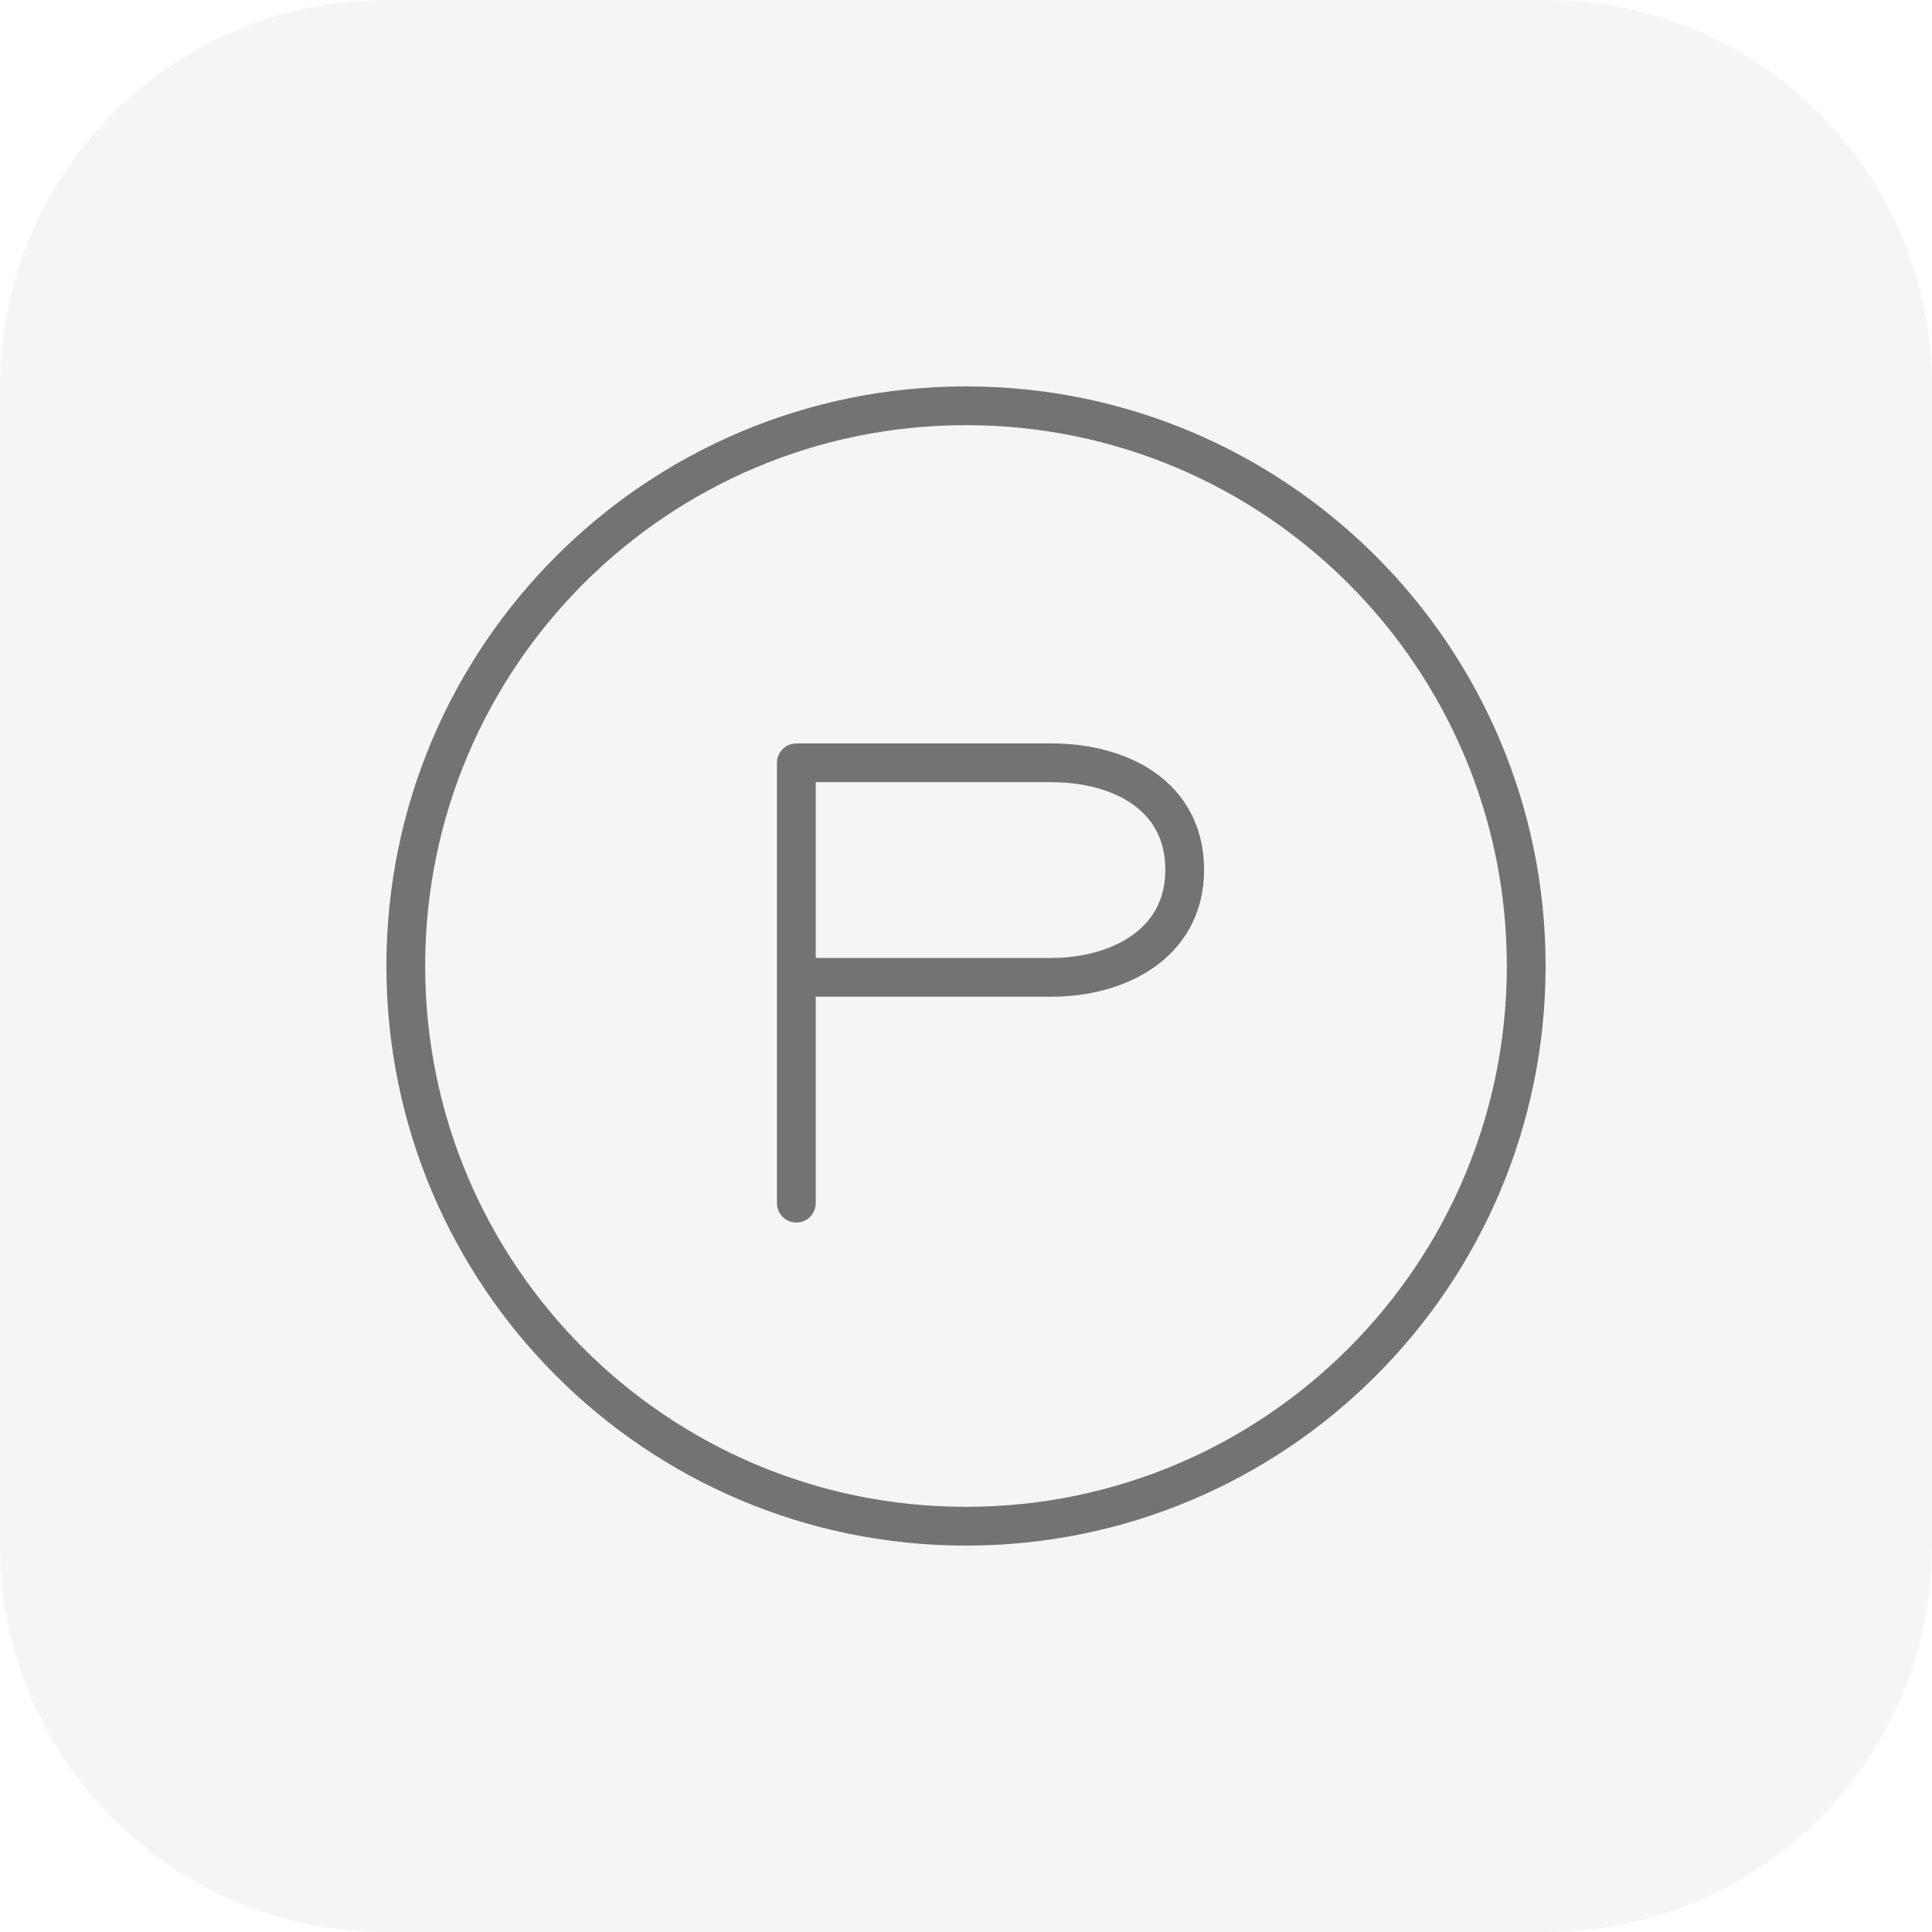
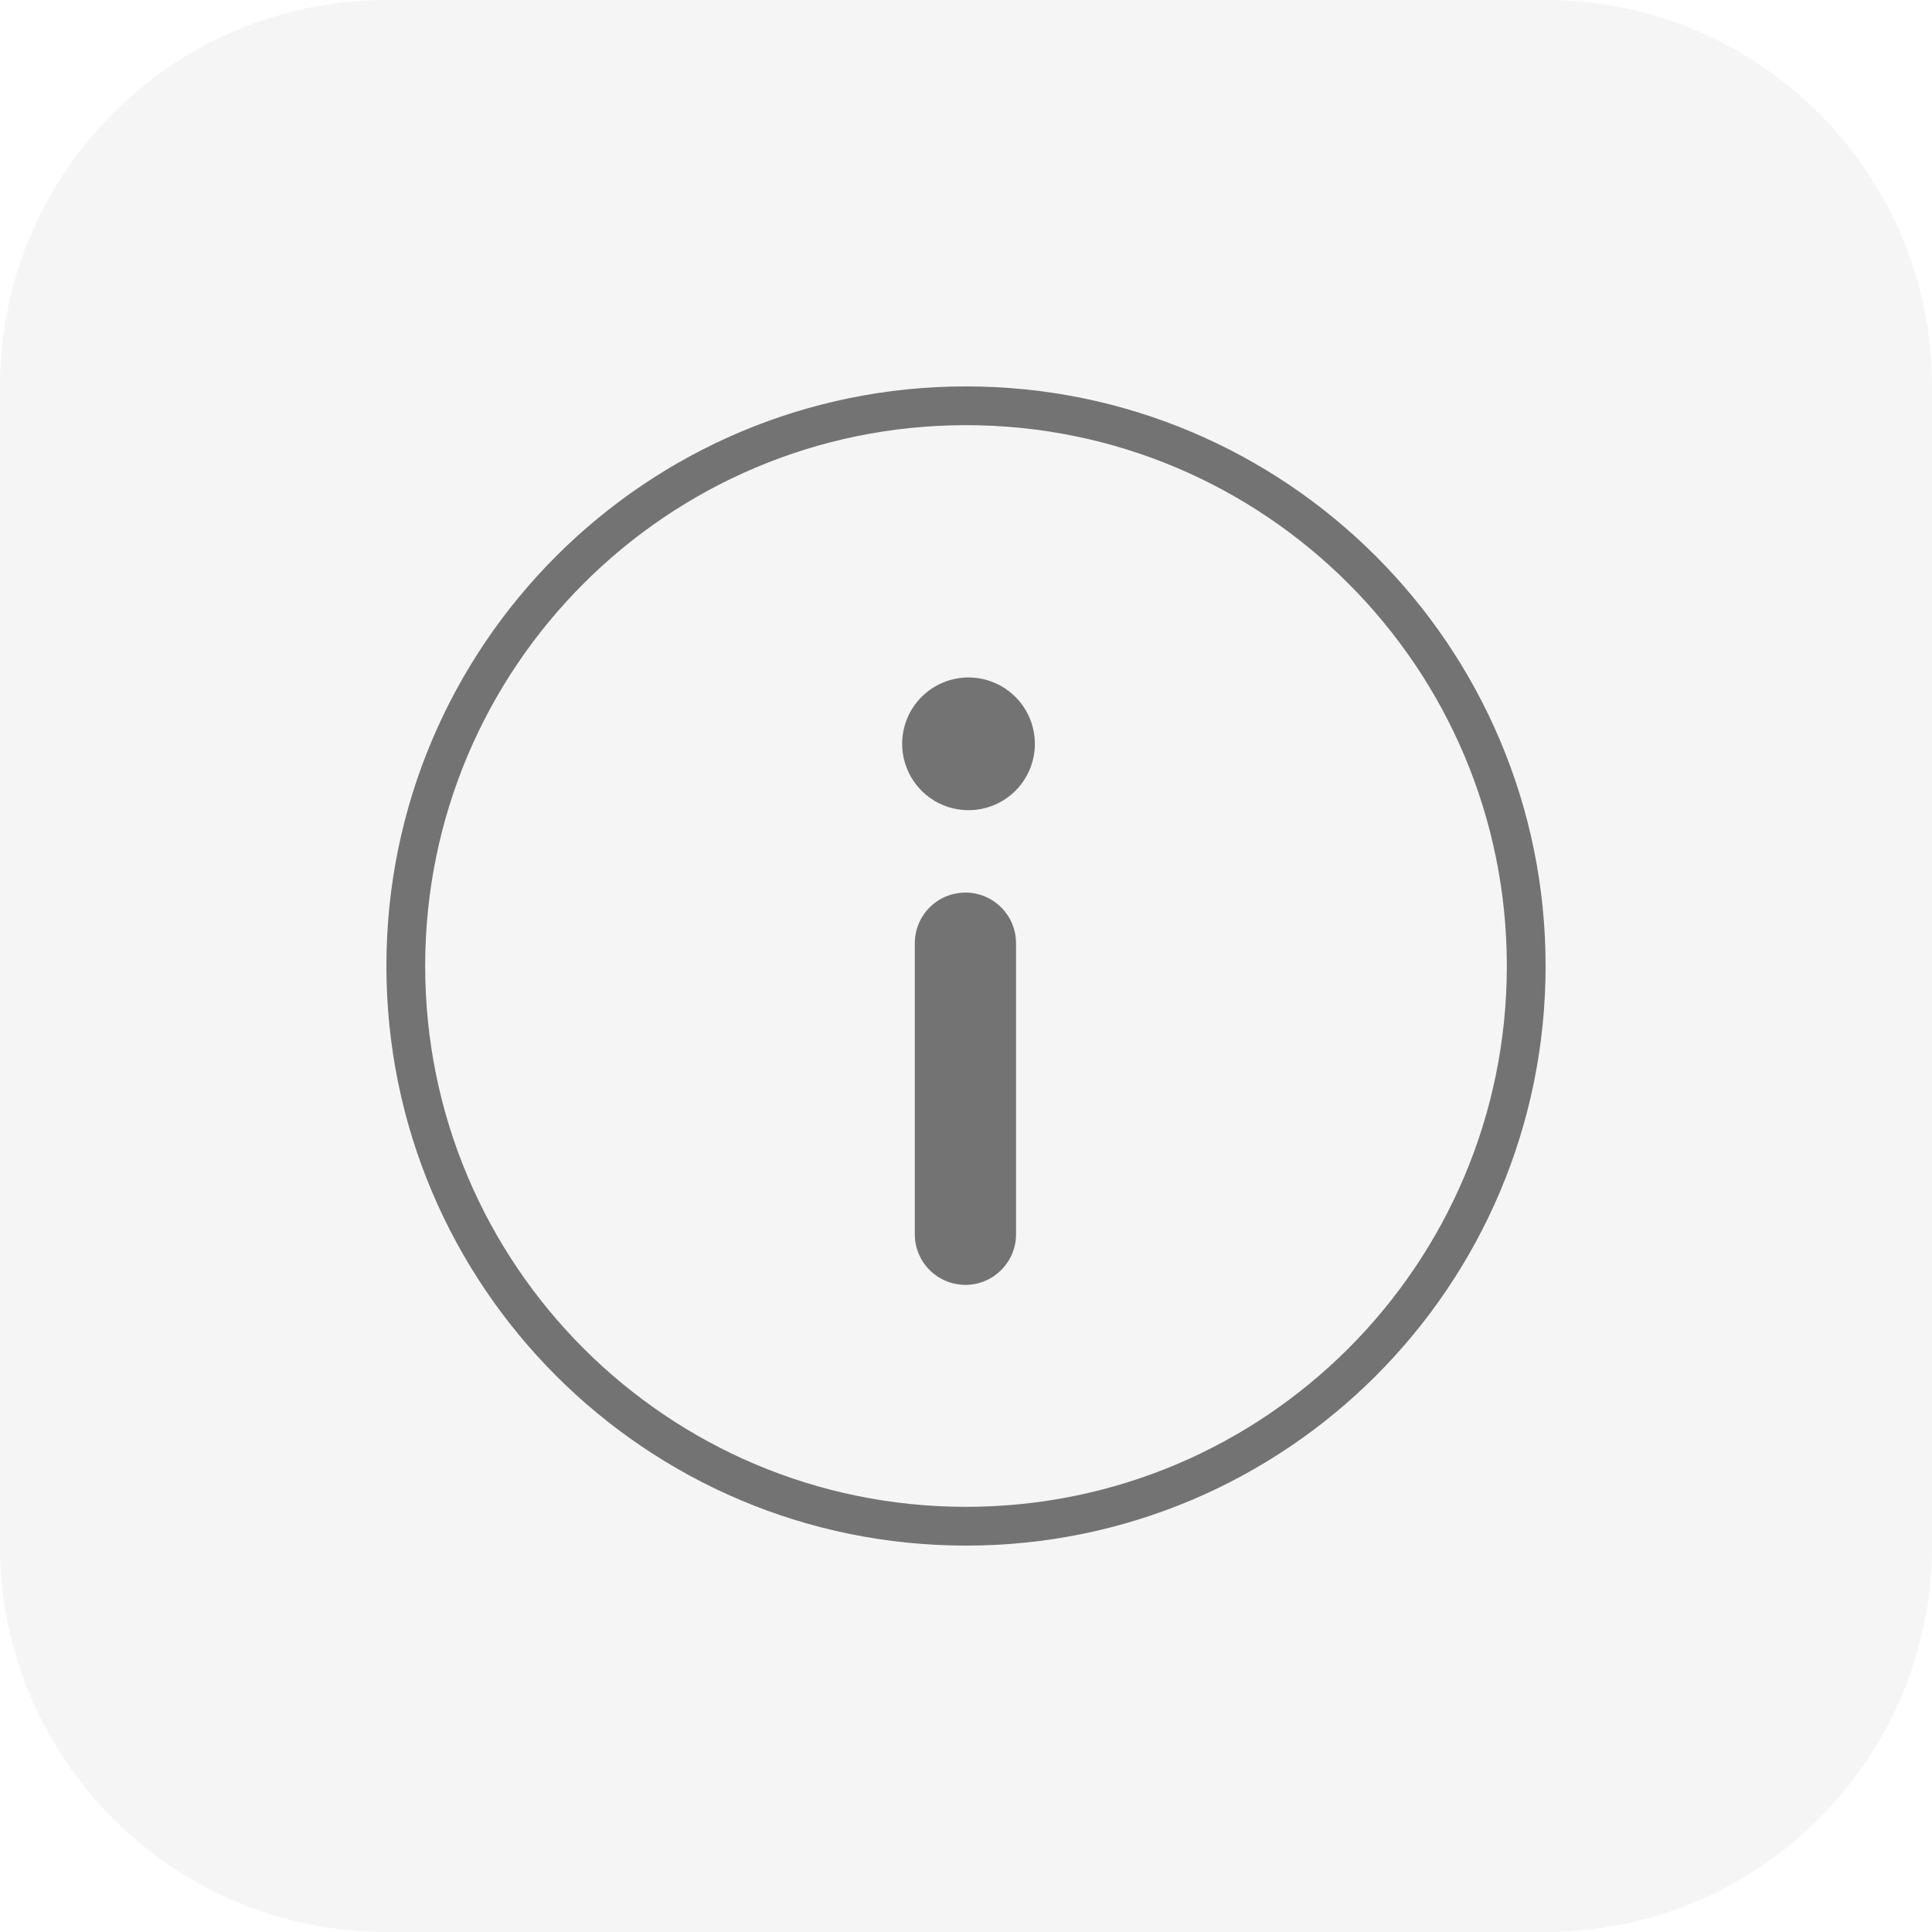
<svg xmlns="http://www.w3.org/2000/svg" width="60" height="60" viewBox="0 0 60 60" fill="none">
  <rect width="60" height="60" rx="12" fill="#F5F5F5" />
  <path d="M30 47.398C39.608 47.398 47.398 39.609 47.398 30C47.398 20.391 39.608 12.602 30 12.602C20.391 12.602 12.602 20.391 12.602 30C12.602 39.609 20.391 47.398 30 47.398Z" stroke="#737373" stroke-width="1.204" />
-   <path d="M24.731 37.365V23.69H32.659C34.766 23.69 36.792 24.693 36.792 27.012C36.792 29.331 34.694 30.352 32.659 30.352H24.731" stroke="#737373" stroke-width="1.204" stroke-linecap="round" stroke-linejoin="round" />
+   <path d="M30.078 21.039C30.486 21.039 30.884 21.16 31.223 21.387C31.562 21.613 31.826 21.935 31.982 22.311C32.138 22.688 32.179 23.103 32.1 23.502C32.02 23.902 31.824 24.27 31.536 24.558C31.247 24.846 30.88 25.042 30.48 25.122C30.081 25.201 29.666 25.16 29.289 25.005C28.913 24.849 28.591 24.584 28.364 24.245C28.138 23.906 28.017 23.508 28.017 23.1C28.017 22.554 28.234 22.029 28.621 21.643C29.007 21.256 29.532 21.039 30.078 21.039Z" fill="#737373" />
+   <path d="M31.554 29.293C31.554 28.424 30.85 27.72 29.982 27.72C29.114 27.72 28.41 28.424 28.41 29.293V38.331C28.41 39.199 29.114 39.903 29.982 39.903C30.85 39.903 31.554 39.199 31.554 38.331V29.293Z" fill="#737373" />
</svg>
